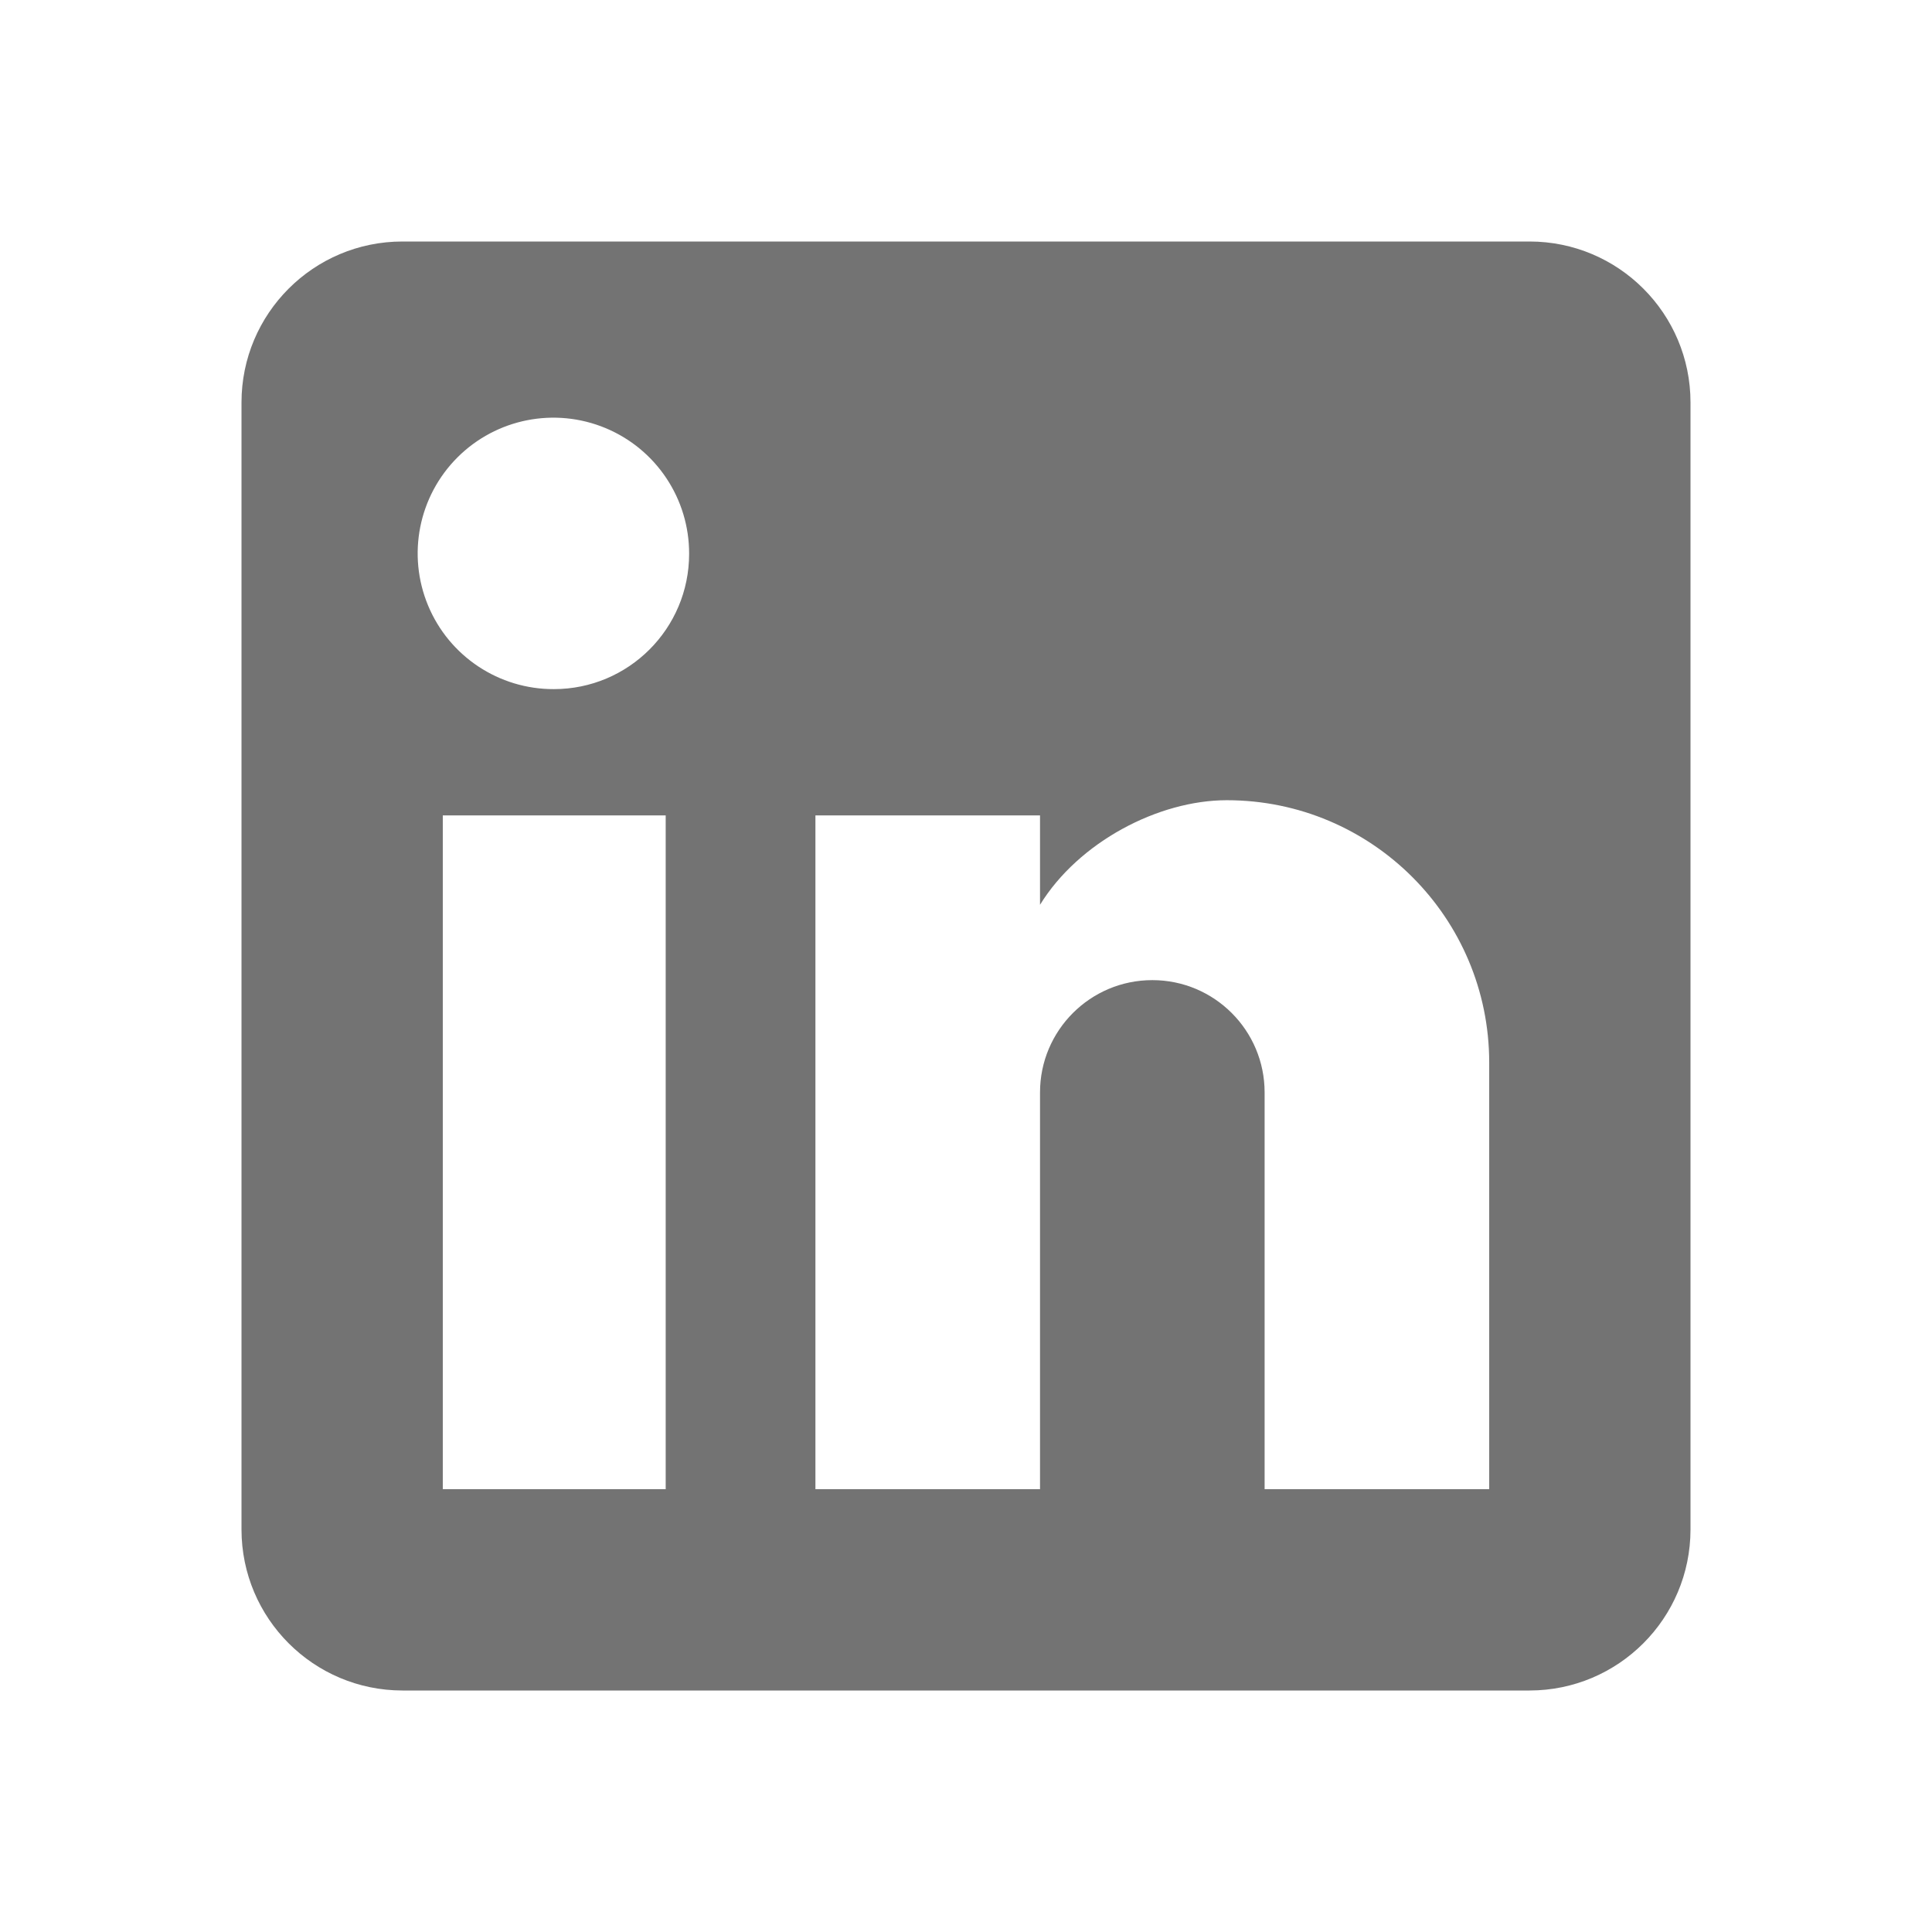
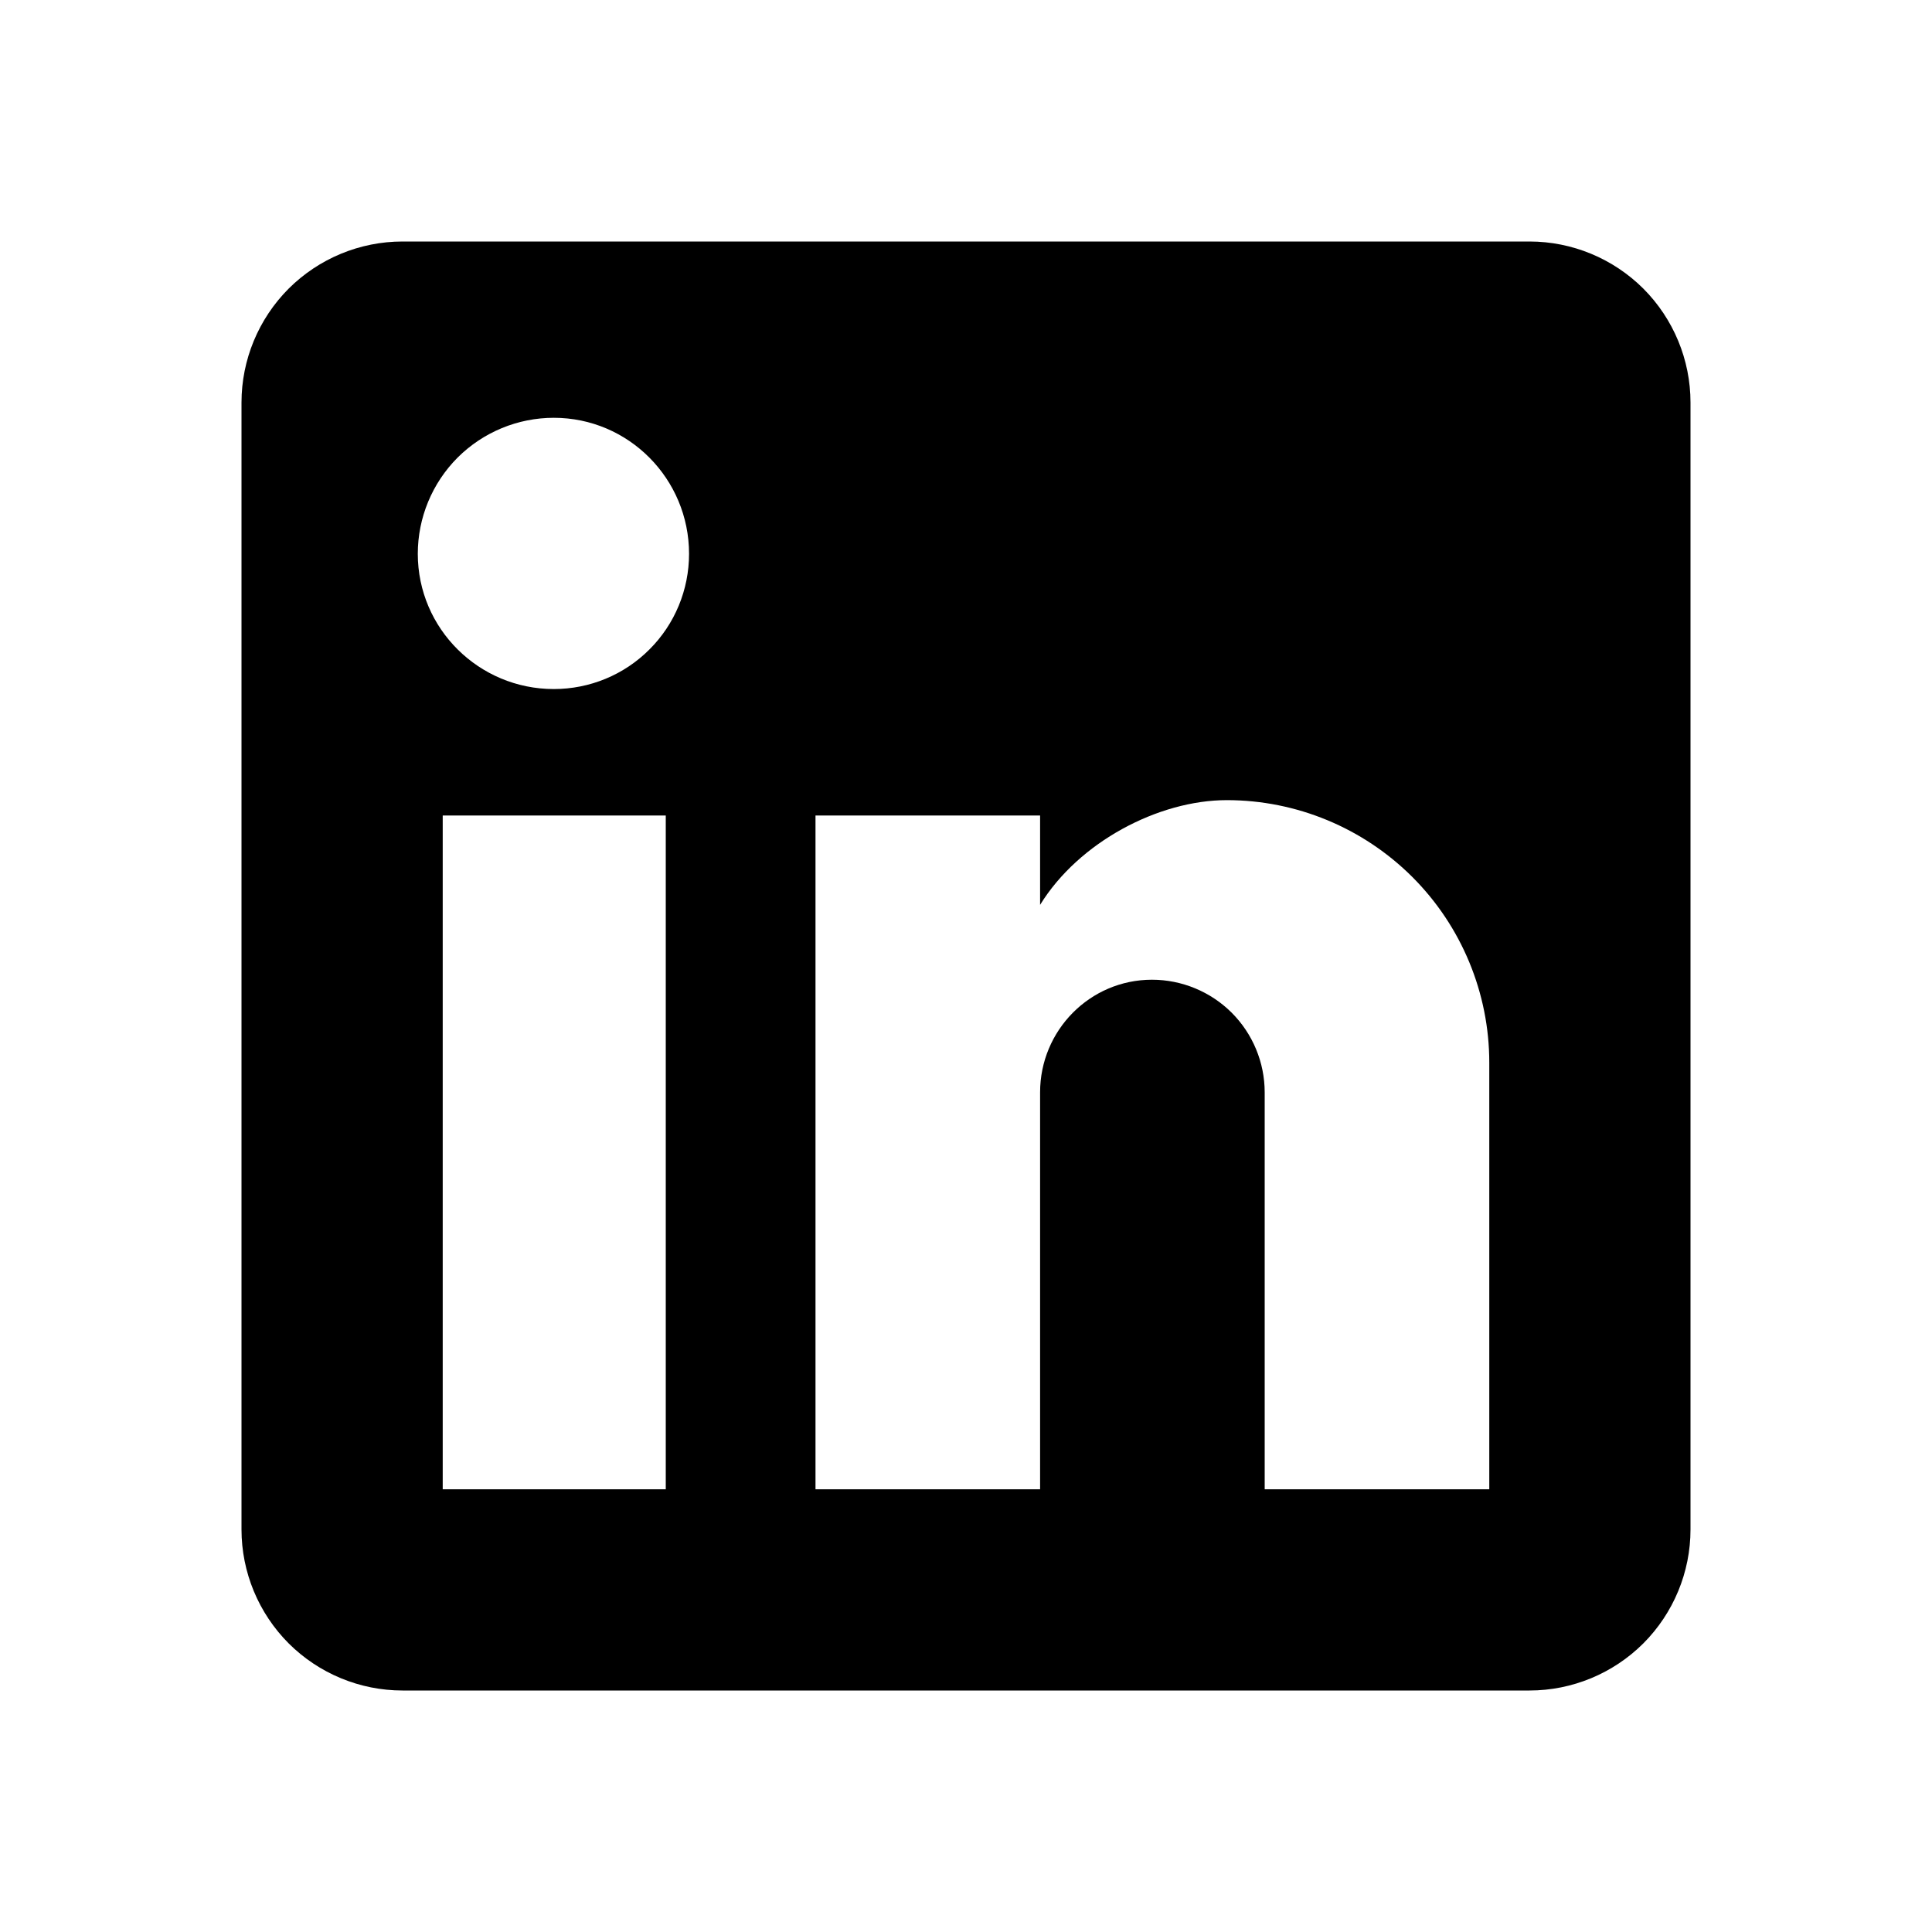
- <svg xmlns="http://www.w3.org/2000/svg" width="16" height="16" fill="none" viewBox="0 0 16 16">
-   <path fill="#737373" d="M12.667 2A1.333 1.333 0 0 1 14 3.333v9.334A1.334 1.334 0 0 1 12.667 14H3.333A1.334 1.334 0 0 1 2 12.667V3.333A1.333 1.333 0 0 1 3.333 2h9.334Zm-.334 10.333V8.8a2.173 2.173 0 0 0-2.173-2.173c-.567 0-1.227.346-1.547.866v-.74h-1.86v5.58h1.86V9.047a.93.93 0 1 1 1.86 0v3.286h1.86ZM4.587 5.707a1.12 1.12 0 0 0 1.12-1.12 1.124 1.124 0 1 0-1.12 1.12Zm.926 6.626v-5.58H3.667v5.58h1.846Z" />
+ <svg xmlns="http://www.w3.org/2000/svg" width="20" height="20" viewBox="0 0 20 20" fill="none">
+   <path d="M15.833 2.5C16.275 2.5 16.699 2.676 17.012 2.988C17.324 3.301 17.5 3.725 17.5 4.167V15.833C17.5 16.275 17.324 16.699 17.012 17.012C16.699 17.324 16.275 17.5 15.833 17.5H4.167C3.725 17.5 3.301 17.324 2.988 17.012C2.676 16.699 2.5 16.275 2.5 15.833V4.167C2.5 3.725 2.676 3.301 2.988 2.988C3.301 2.676 3.725 2.5 4.167 2.5H15.833ZM15.417 15.417V11C15.417 10.28 15.13 9.588 14.621 9.079C14.111 8.57 13.421 8.283 12.7 8.283C11.992 8.283 11.167 8.717 10.767 9.367V8.442H8.442V15.417H10.767V11.308C10.767 10.667 11.283 10.142 11.925 10.142C12.234 10.142 12.531 10.265 12.75 10.483C12.969 10.702 13.092 10.999 13.092 11.308V15.417H15.417ZM5.733 7.133C6.105 7.133 6.461 6.986 6.723 6.723C6.986 6.461 7.133 6.105 7.133 5.733C7.133 4.958 6.508 4.325 5.733 4.325C5.36 4.325 5.002 4.473 4.737 4.737C4.473 5.002 4.325 5.36 4.325 5.733C4.325 6.508 4.958 7.133 5.733 7.133ZM6.892 15.417V8.442H4.583V15.417H6.892Z" fill="black" />
</svg>
